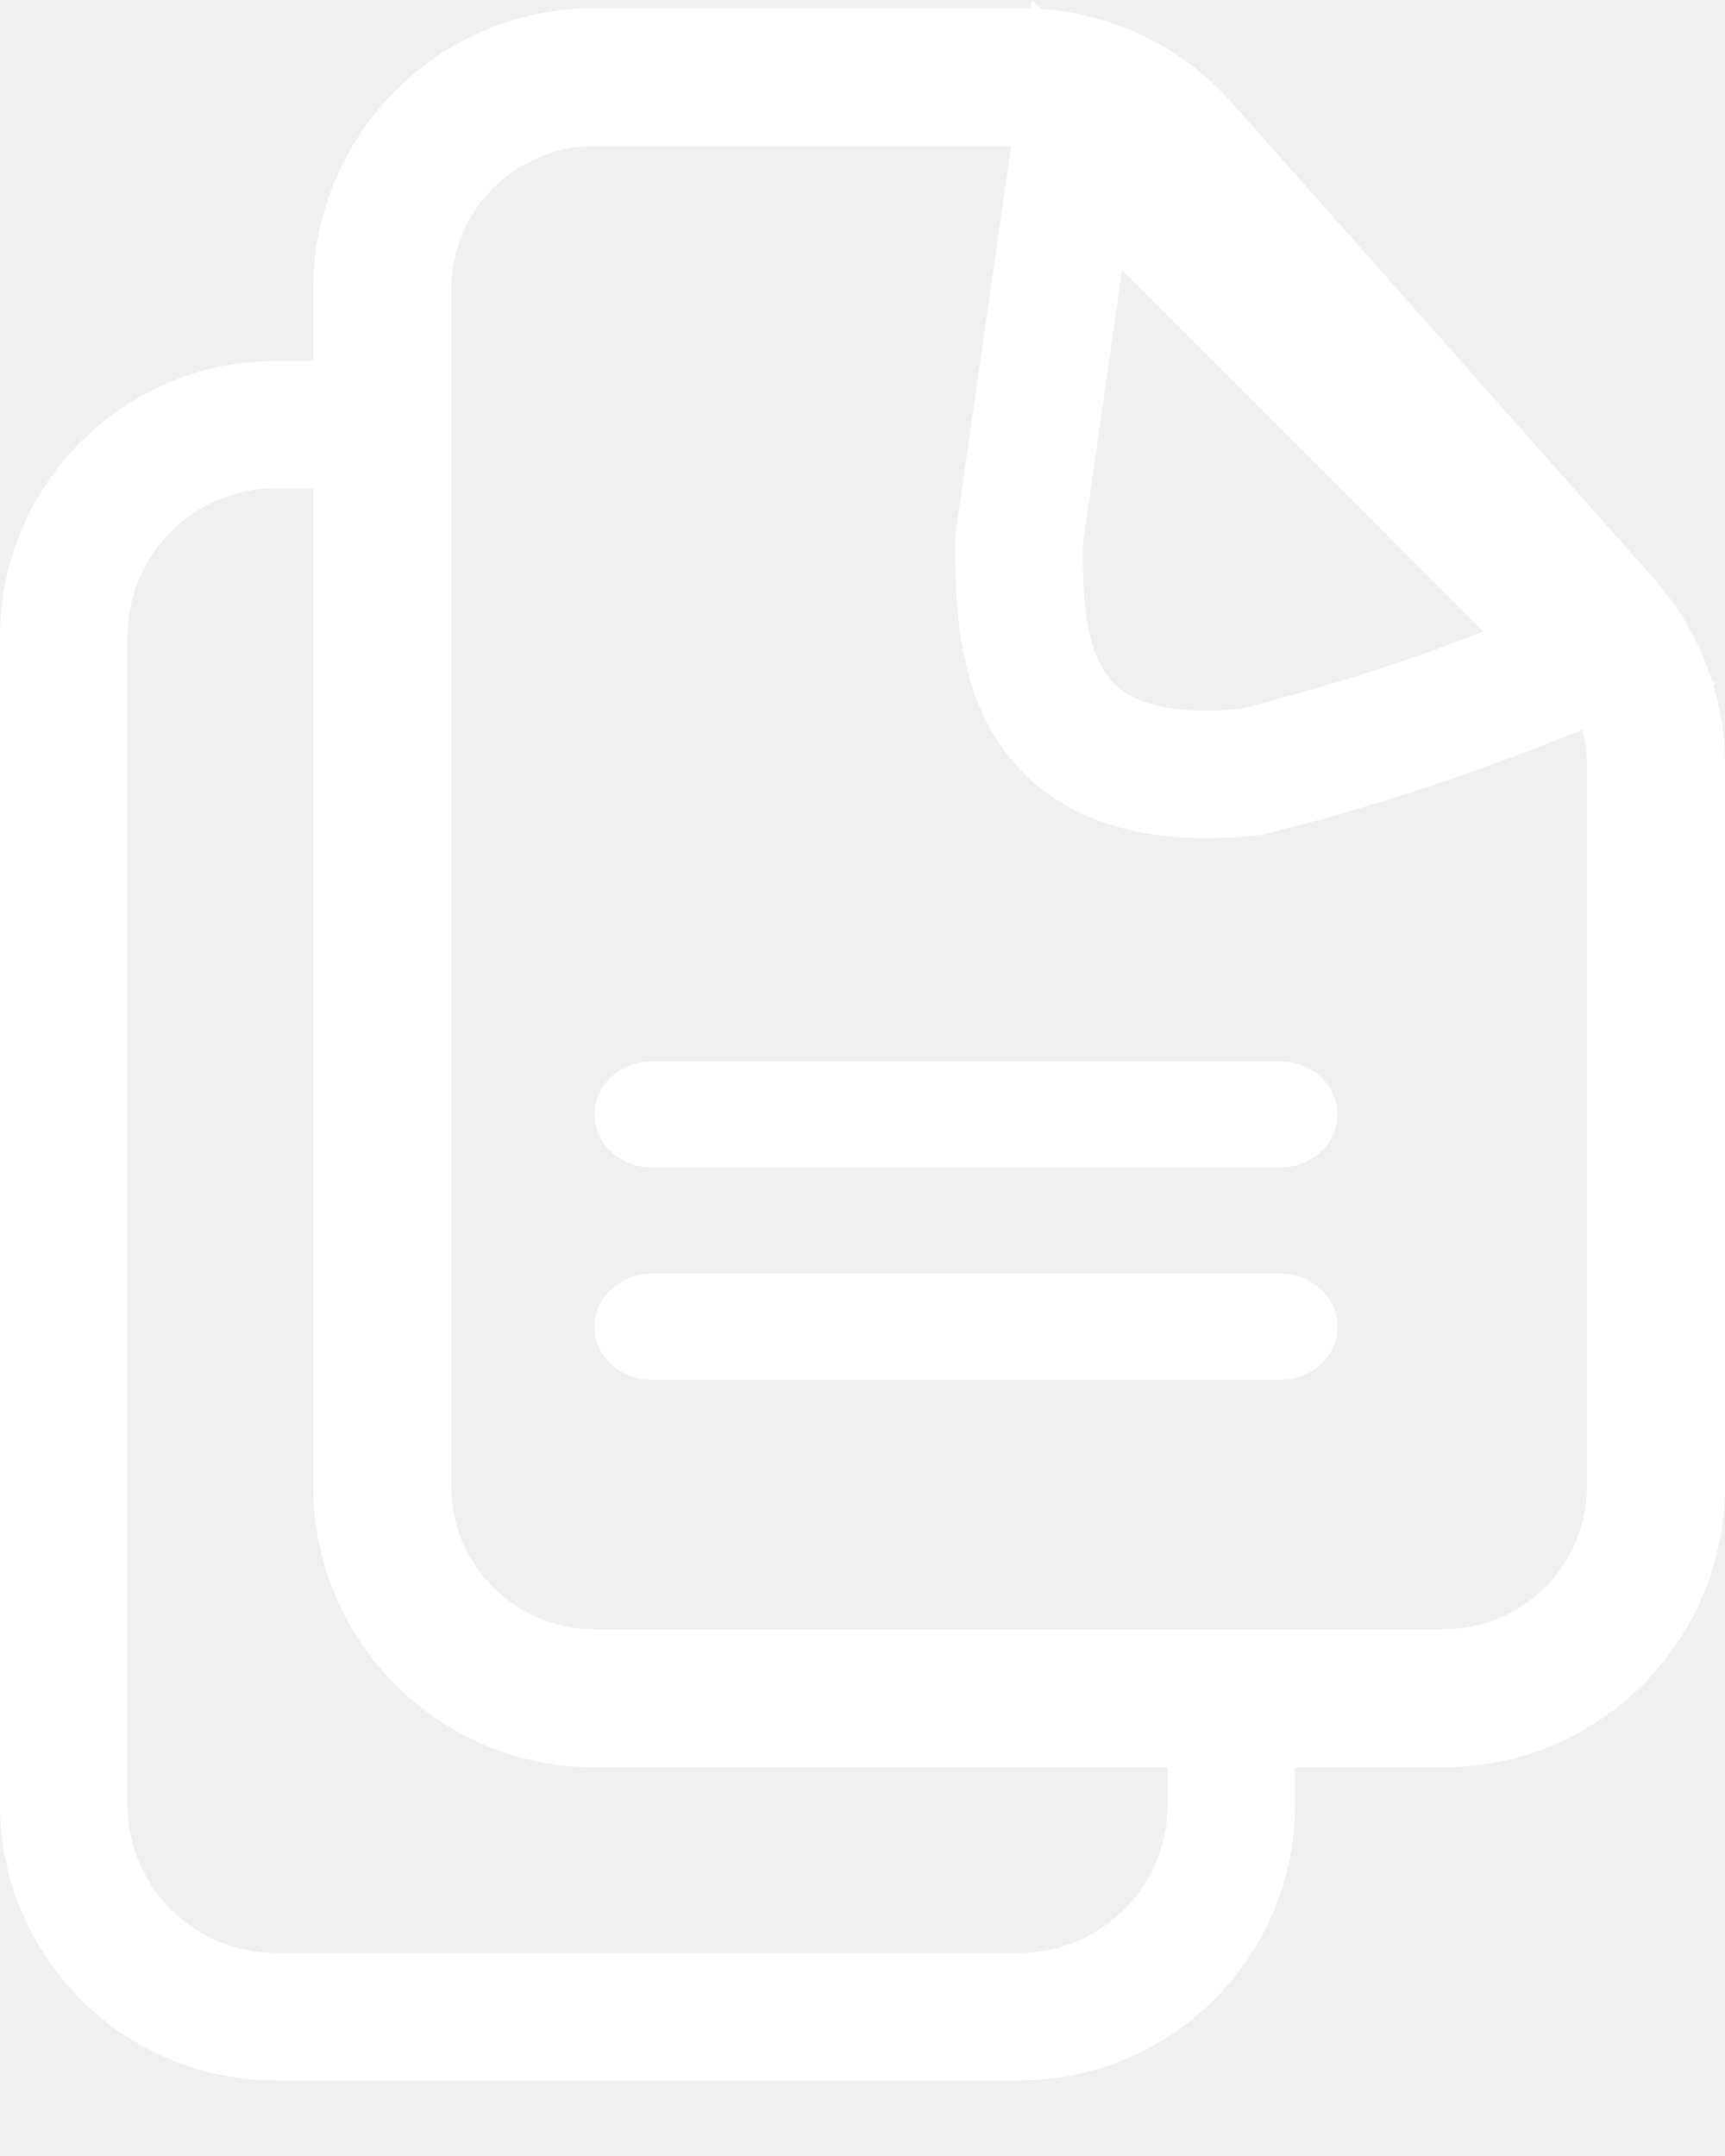
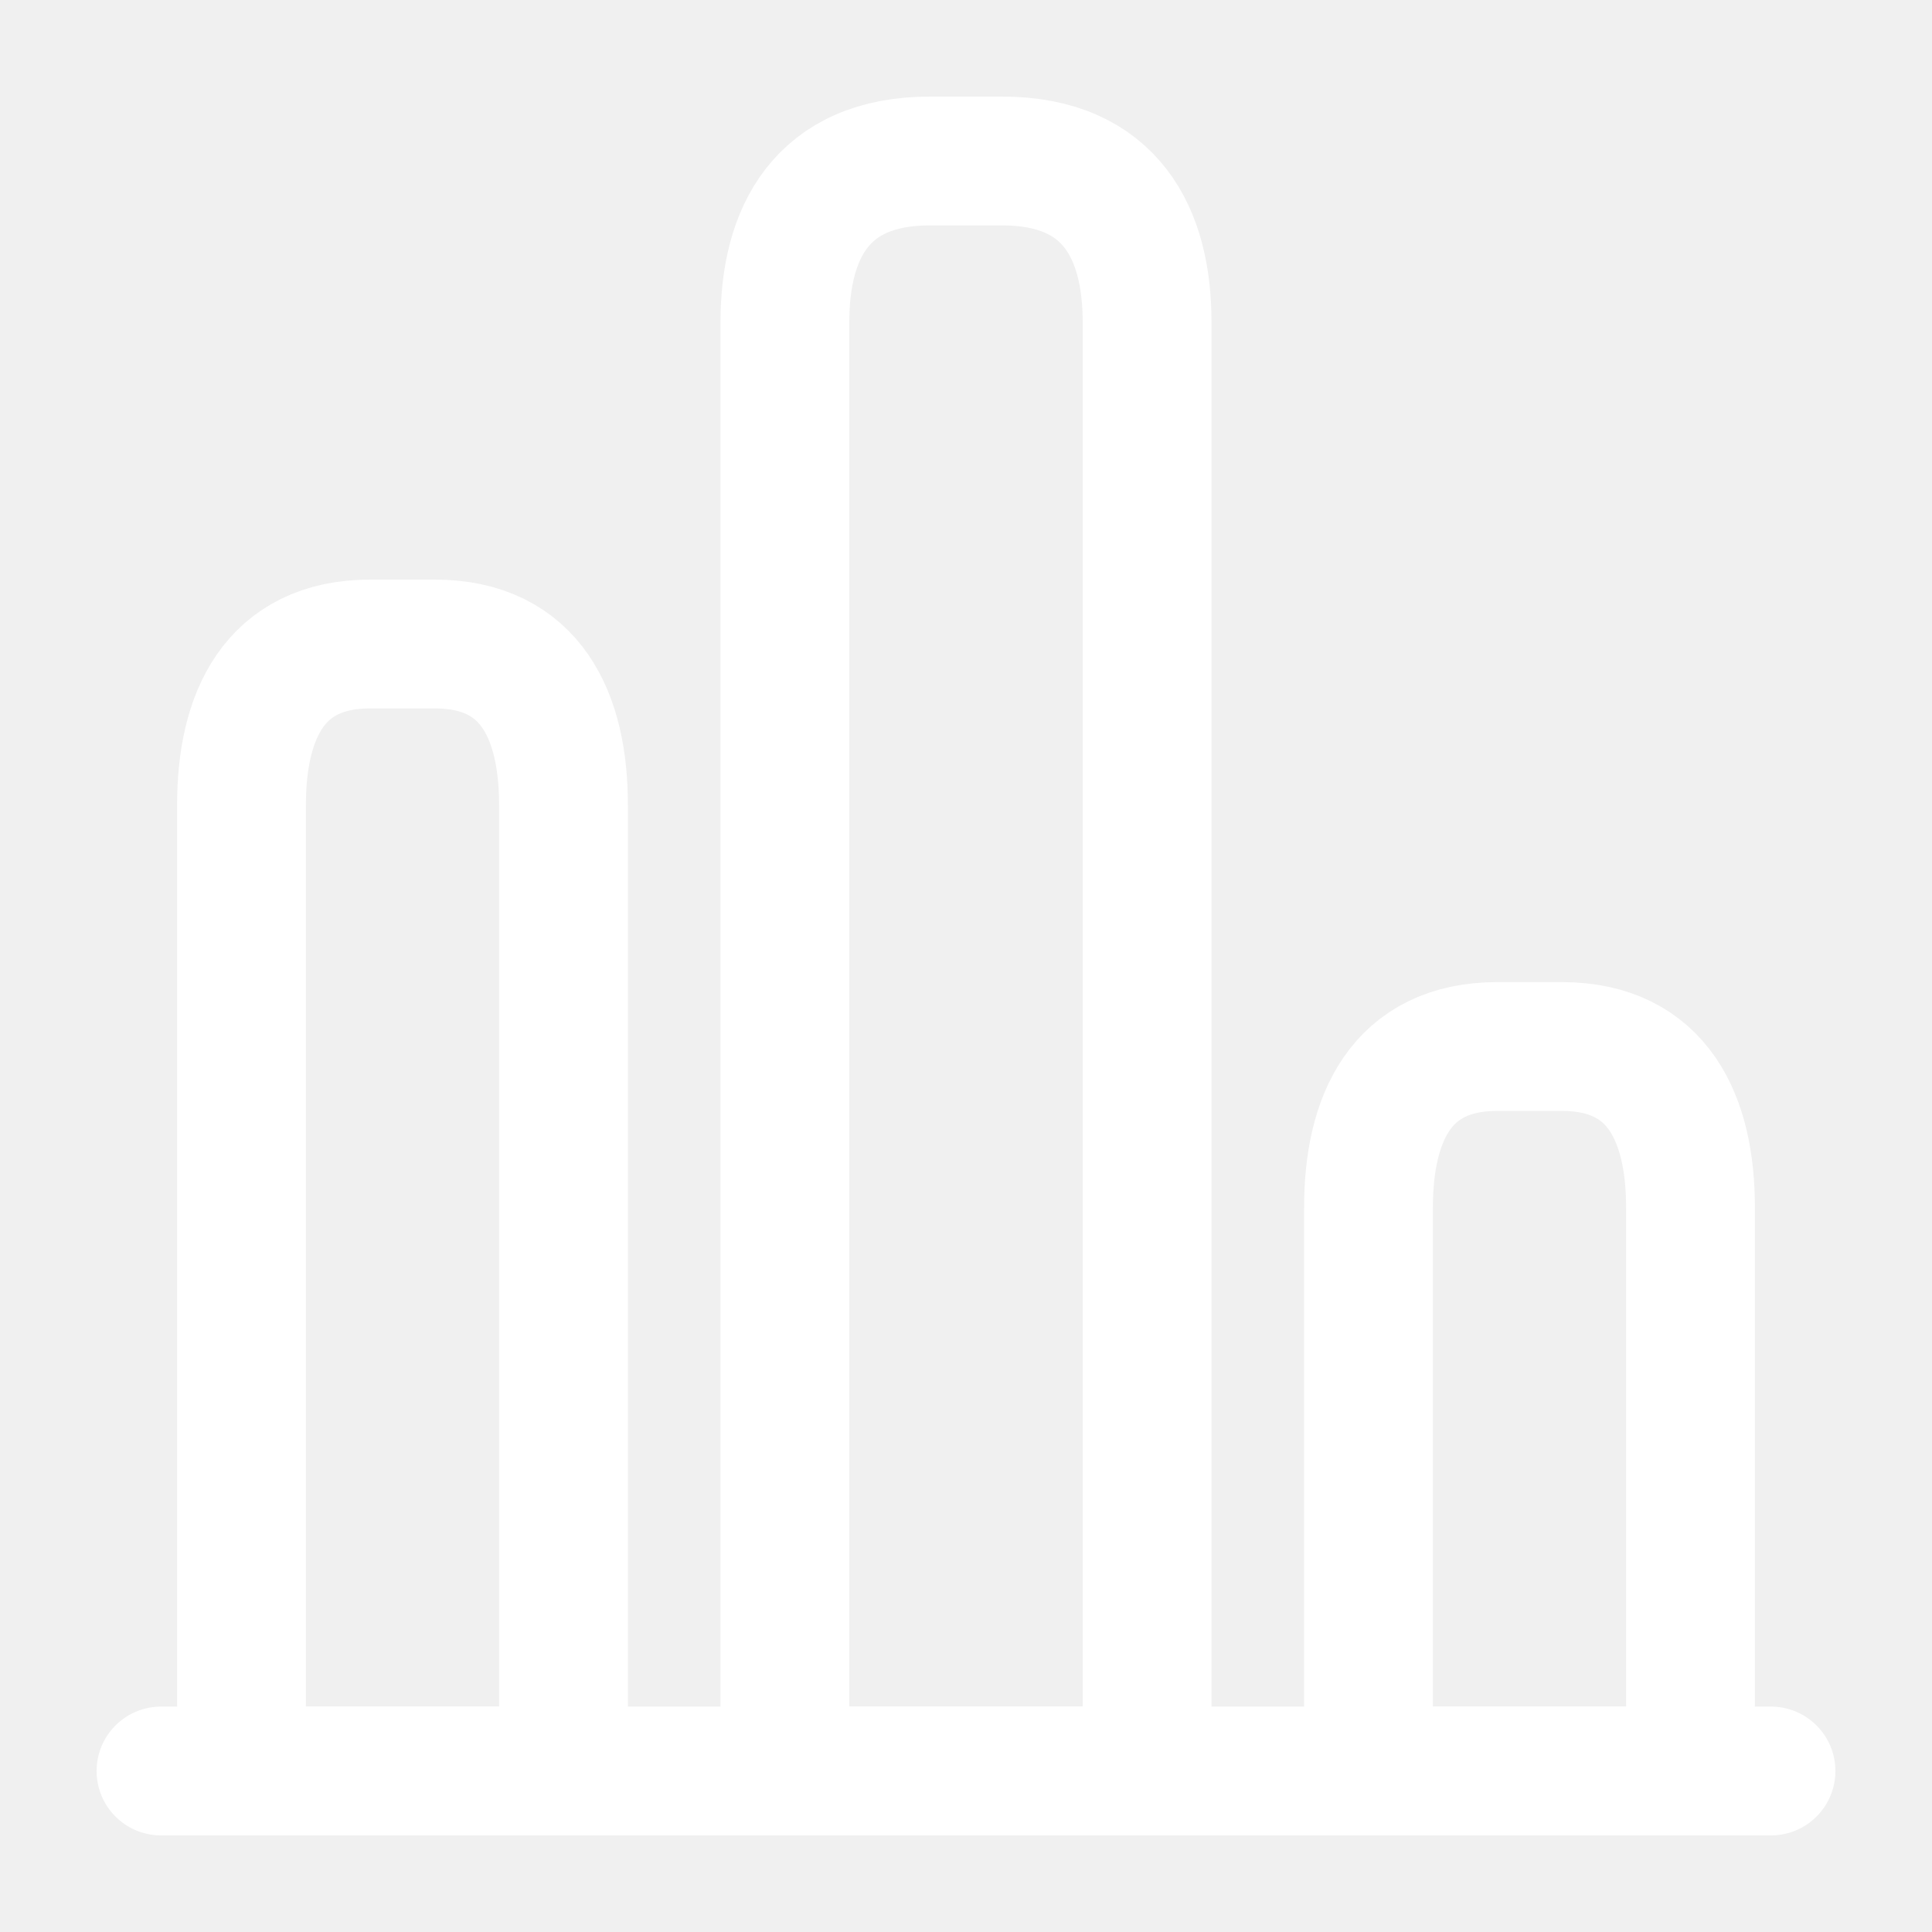
- <svg xmlns="http://www.w3.org/2000/svg" width="16" height="20" viewBox="0 0 16 20" fill="none">
-   <path fill-rule="evenodd" clip-rule="evenodd" d="M2.56 4.529C1.799 4.529 1.182 5.146 1.182 5.908V16.738C1.182 17.5 1.799 18.117 2.56 18.117H9.452C10.214 18.117 10.831 17.5 10.831 16.738V15.461H12.012V16.738C12.012 18.152 10.866 19.299 9.452 19.299H2.56C1.146 19.299 0 18.152 0 16.738V5.908C0 4.494 1.146 3.348 2.56 3.348L3.96 3.348V4.529L2.56 4.529Z" fill="white" />
-   <path fill-rule="evenodd" clip-rule="evenodd" d="M5.514 1.356C4.78 1.356 4.185 1.951 4.185 2.685V13.785C4.185 14.519 4.78 15.114 5.514 15.114H13.391C14.125 15.114 14.72 14.519 14.72 13.785V7.103C14.72 6.778 14.601 6.464 14.386 6.221L10.47 1.804C10.218 1.519 9.856 1.356 9.475 1.356H5.514ZM2.905 2.685C2.905 1.244 4.073 0.076 5.514 0.076H9.475C10.222 0.076 10.933 0.396 11.428 0.955L15.344 5.372C15.767 5.849 16 6.465 16 7.103V13.785C16 15.226 14.832 16.394 13.391 16.394H5.514C4.073 16.394 2.905 15.226 2.905 13.785V2.685Z" fill="white" />
-   <path fill-rule="evenodd" clip-rule="evenodd" d="M9.572 0L15.916 6.345L15.01 6.647C14.898 6.685 14.748 6.743 14.56 6.817C13.986 7.042 13.053 7.407 11.744 7.734L11.703 7.744L11.662 7.749C11.062 7.811 10.556 7.761 10.139 7.594C9.71 7.422 9.41 7.14 9.212 6.808C8.86 6.213 8.861 5.479 8.861 5.058C8.861 5.043 8.861 5.027 8.861 5.013L8.861 4.971L9.572 0ZM10.407 2.506L10.043 5.054C10.044 5.521 10.062 5.924 10.229 6.205C10.3 6.326 10.403 6.427 10.578 6.497C10.759 6.57 11.047 6.62 11.499 6.577C12.509 6.323 13.22 6.067 13.759 5.859L10.407 2.506Z" fill="white" />
-   <path fill-rule="evenodd" clip-rule="evenodd" d="M5.514 10.338C5.514 10.067 5.753 9.846 6.048 9.846H11.873C12.167 9.846 12.406 10.067 12.406 10.338C12.406 10.61 12.167 10.831 11.873 10.831H6.048C5.753 10.831 5.514 10.61 5.514 10.338Z" fill="white" />
-   <path fill-rule="evenodd" clip-rule="evenodd" d="M5.514 12.308C5.514 12.036 5.753 11.815 6.048 11.815H11.873C12.167 11.815 12.406 12.036 12.406 12.308C12.406 12.58 12.167 12.8 11.873 12.8H6.048C5.753 12.8 5.514 12.58 5.514 12.308Z" fill="white" />
+ <svg xmlns="http://www.w3.org/2000/svg" width="30" height="30" viewBox="0 0 30 30" fill="none">
+   <g id="vuesax/linear/chart">
+     <g id="chart">
+       <path id="Vector" d="M2.5 27.5H27.5" stroke="white" stroke-width="2" stroke-miterlimit="10" stroke-linecap="round" stroke-linejoin="round" />
+       <path id="Vector_2" d="M12.188 5V27.5H17.812V5C17.812 3.625 17.25 2.5 15.562 2.5H14.438C12.75 2.5 12.188 3.625 12.188 5Z" stroke="white" stroke-width="2" stroke-linecap="round" stroke-linejoin="round" />
+       <path id="Vector_3" d="M3.75 12.5V27.5H8.75V12.5C8.75 11.125 8.25 10 6.75 10H5.75C4.25 10 3.75 11.125 3.75 12.5Z" stroke="white" stroke-width="2" stroke-linecap="round" stroke-linejoin="round" />
+       <path id="Vector_4" d="M21.25 18.75V27.5H26.25V18.75C26.25 17.375 25.75 16.25 24.25 16.25H23.25C21.75 16.25 21.25 17.375 21.25 18.75Z" stroke="white" stroke-width="2" stroke-linecap="round" stroke-linejoin="round" />
+     </g>
+   </g>
</svg>
